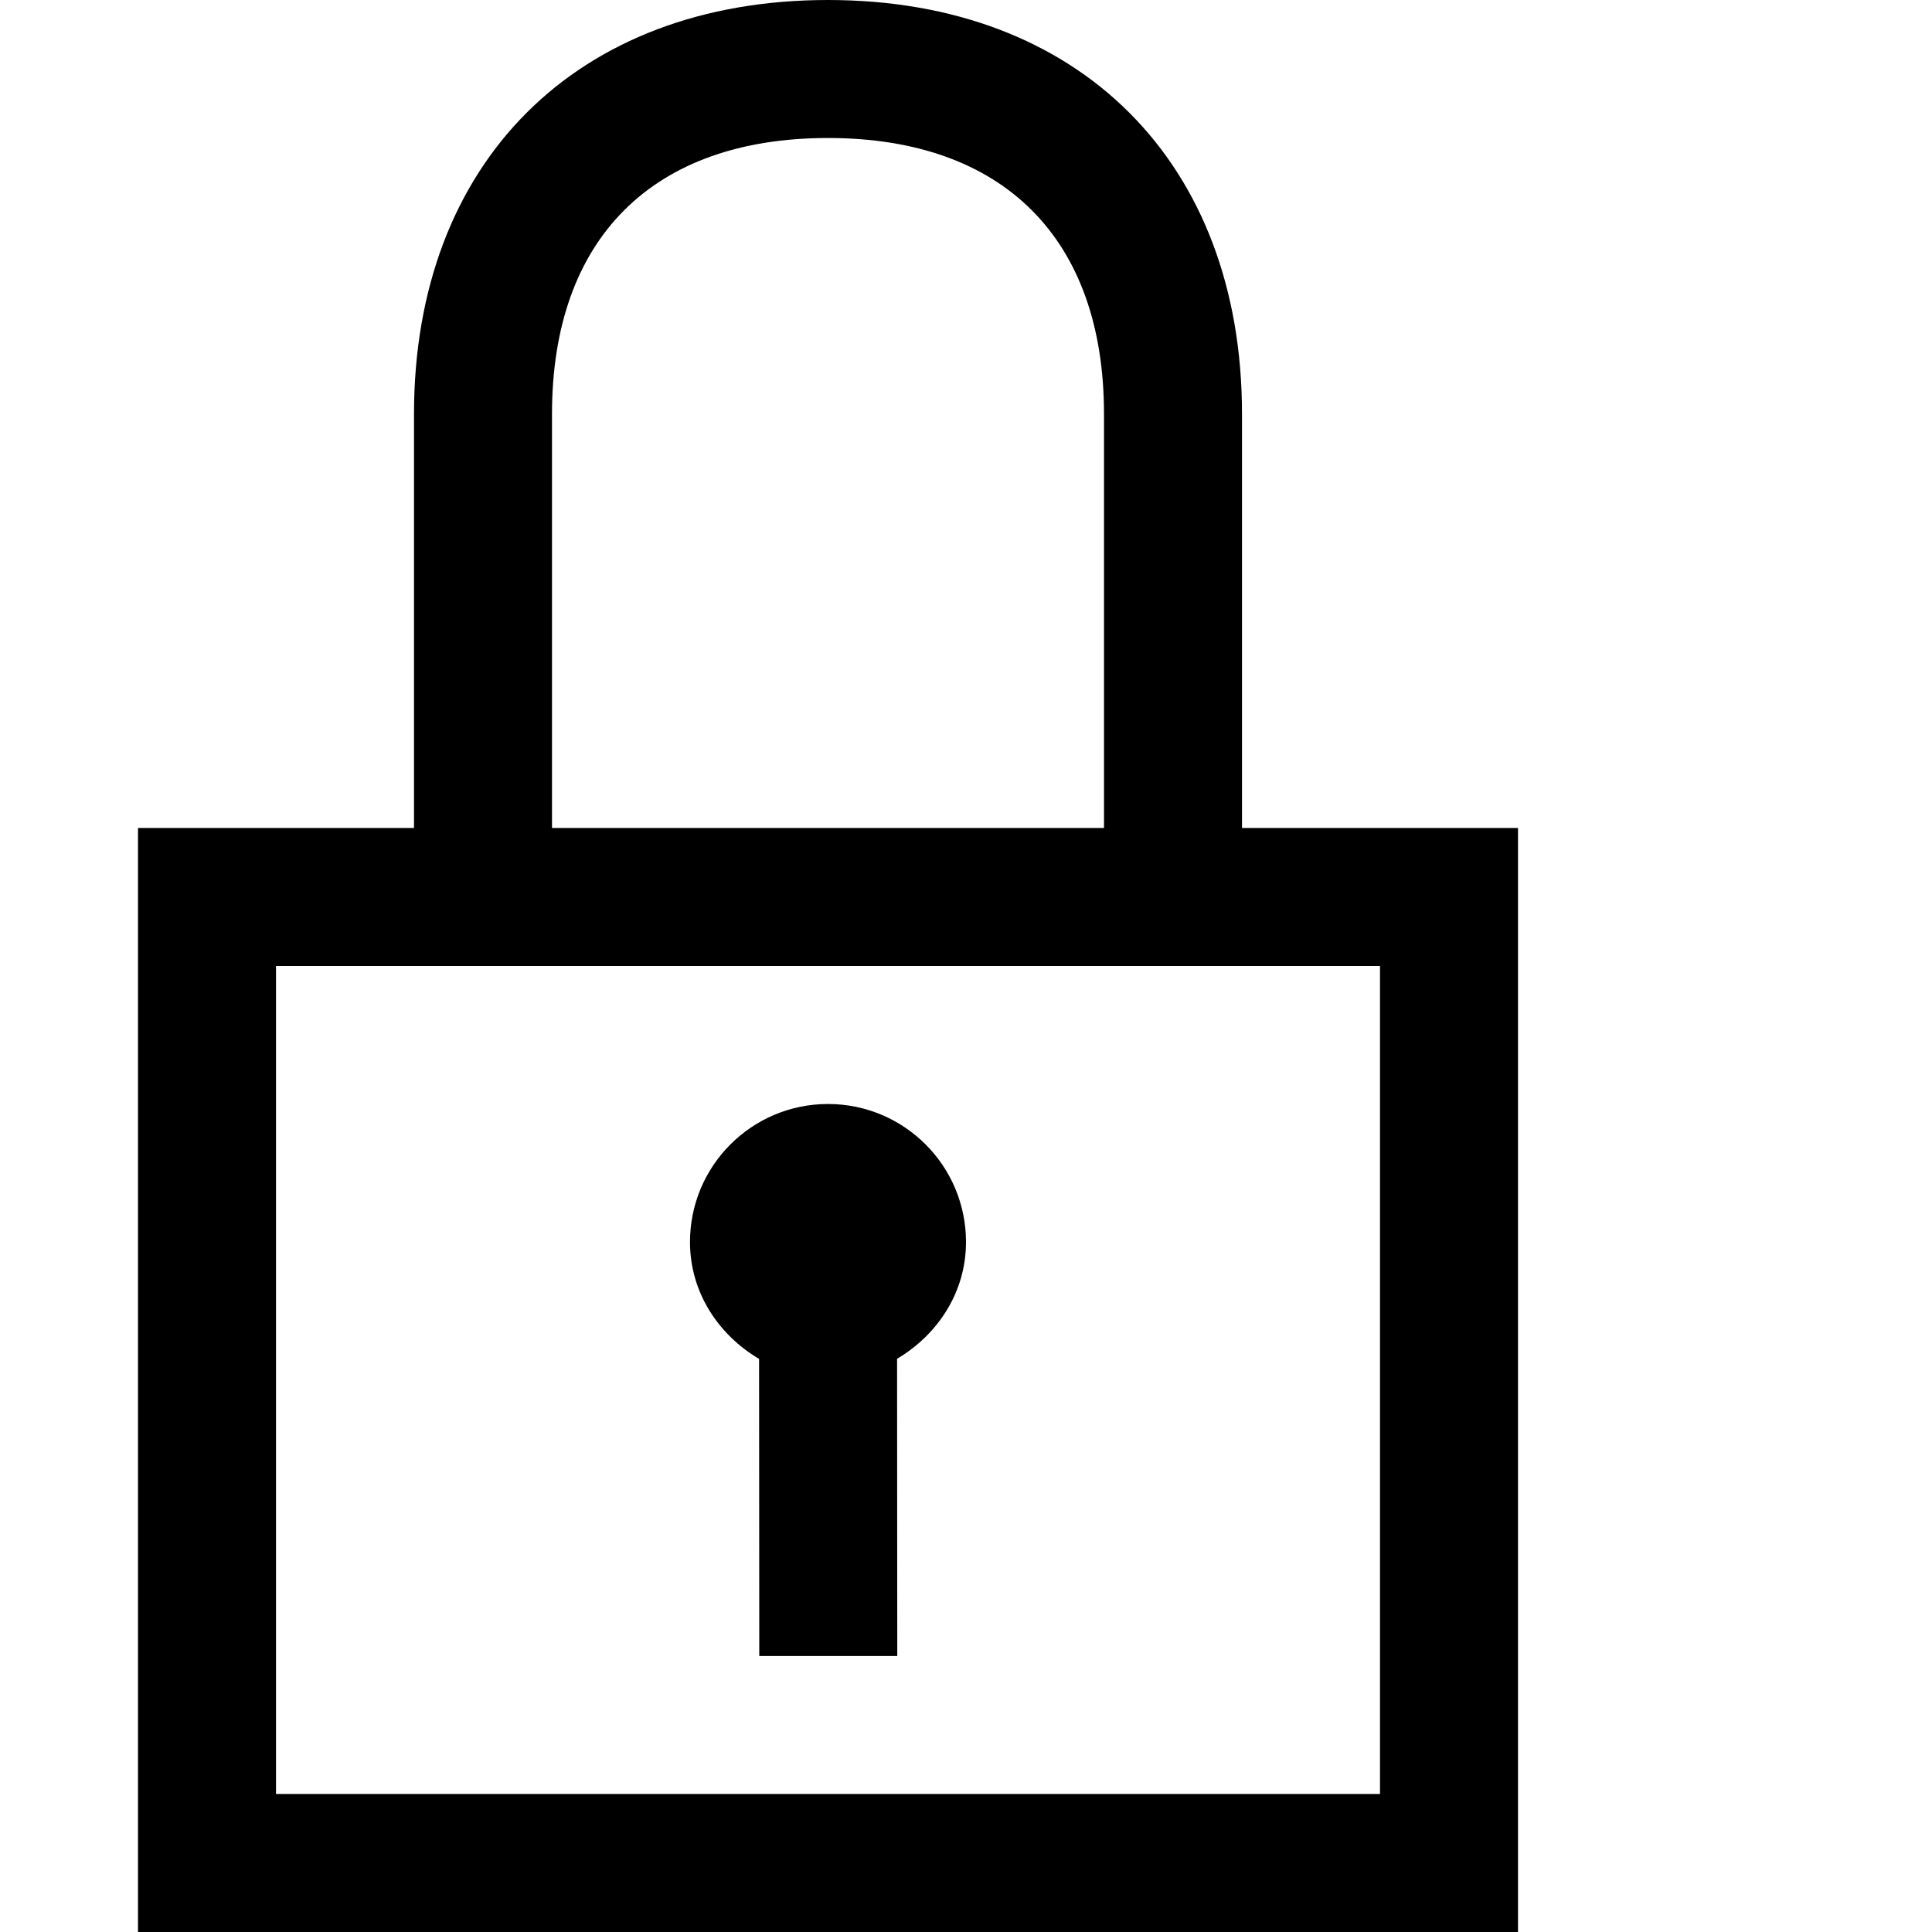
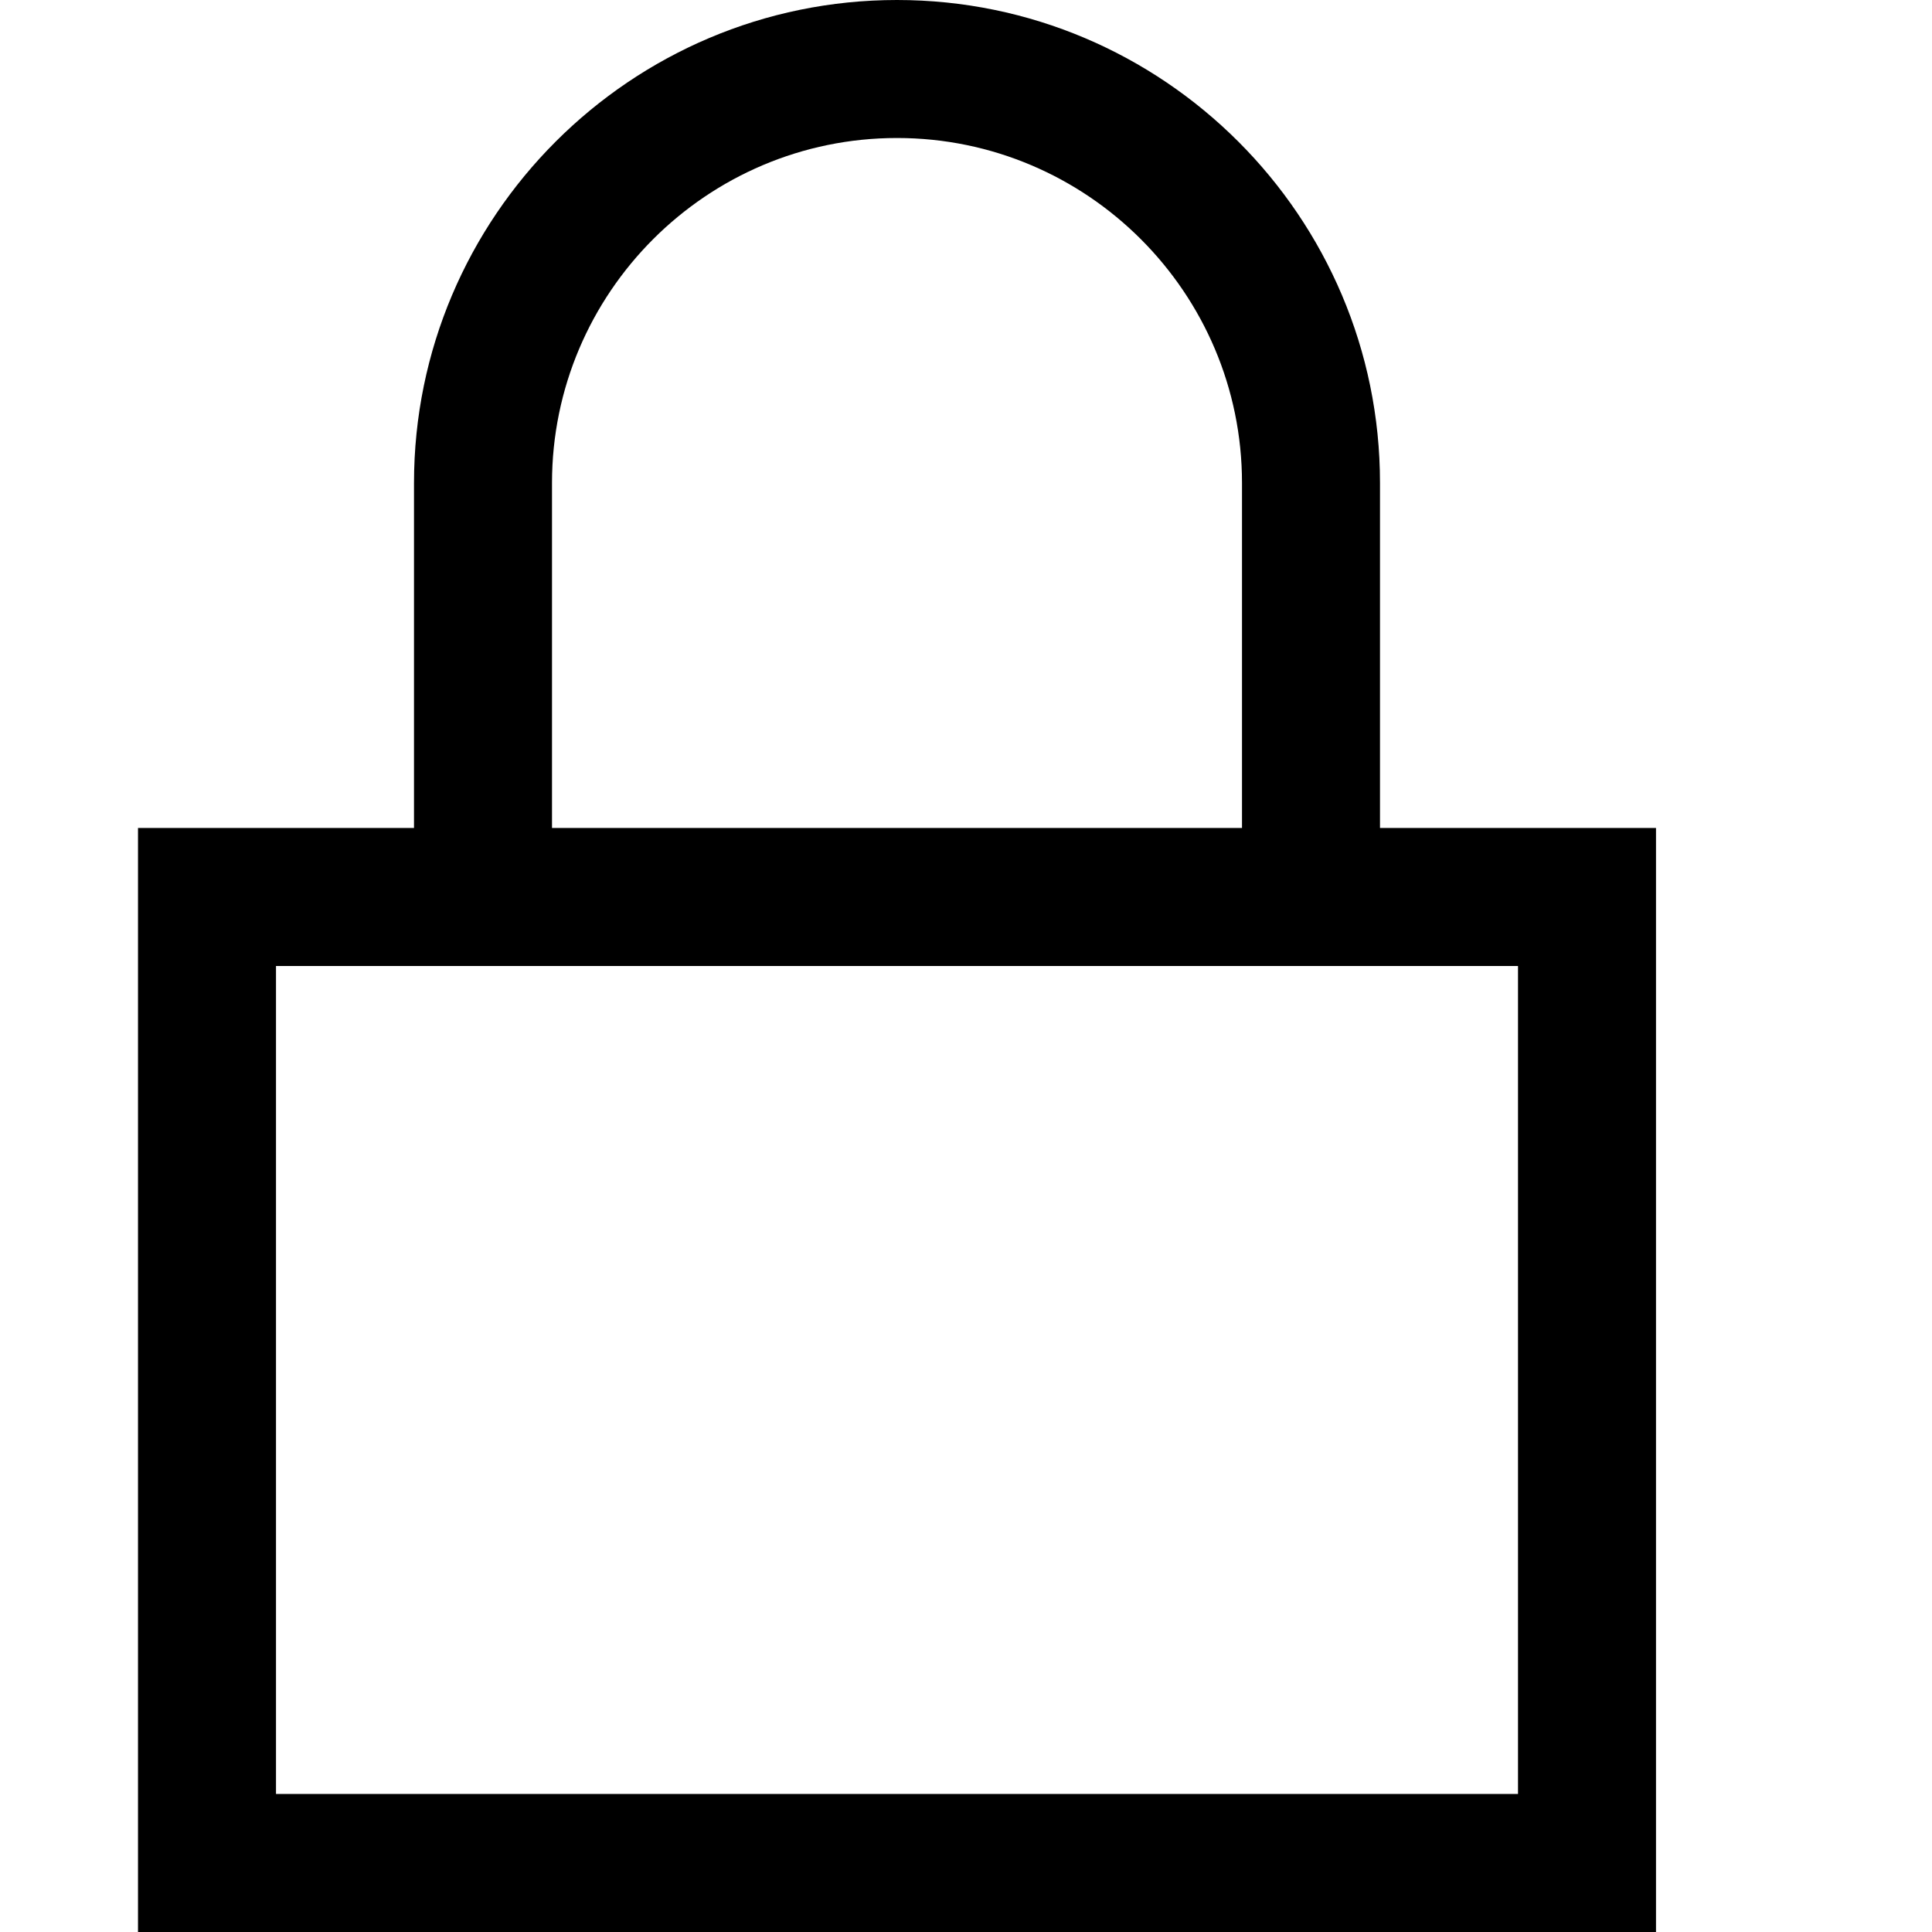
<svg xmlns="http://www.w3.org/2000/svg" viewBox="0 0 448 448">
-   <path d="M288 192V96c0-58.313-37.688-96-96-96S96 37.688 96 96v96H32v256h320V192h-64zM128 96c0-40.672 23.328-64 64-64s64 23.328 64 64v96H128V96zm192 320H64V224h256v192zM208.018 315.084l.045 68.916h-32l-.045-68.893C166.613 309.533 160 299.723 160 288c0-17.674 14.326-32 32-32s32 14.326 32 32c0 11.707-6.6 21.506-15.982 27.084z" />
+   <path d="M320 192v-80C320 50.25 269.75 0 208 0S96 50.25 96 112v80H32v256h352V192h-64zm-192-80c0-44.109 35.891-80 80-80s80 35.891 80 80v80H128v-80zm224 304H64V224h288v192z" />
</svg>
